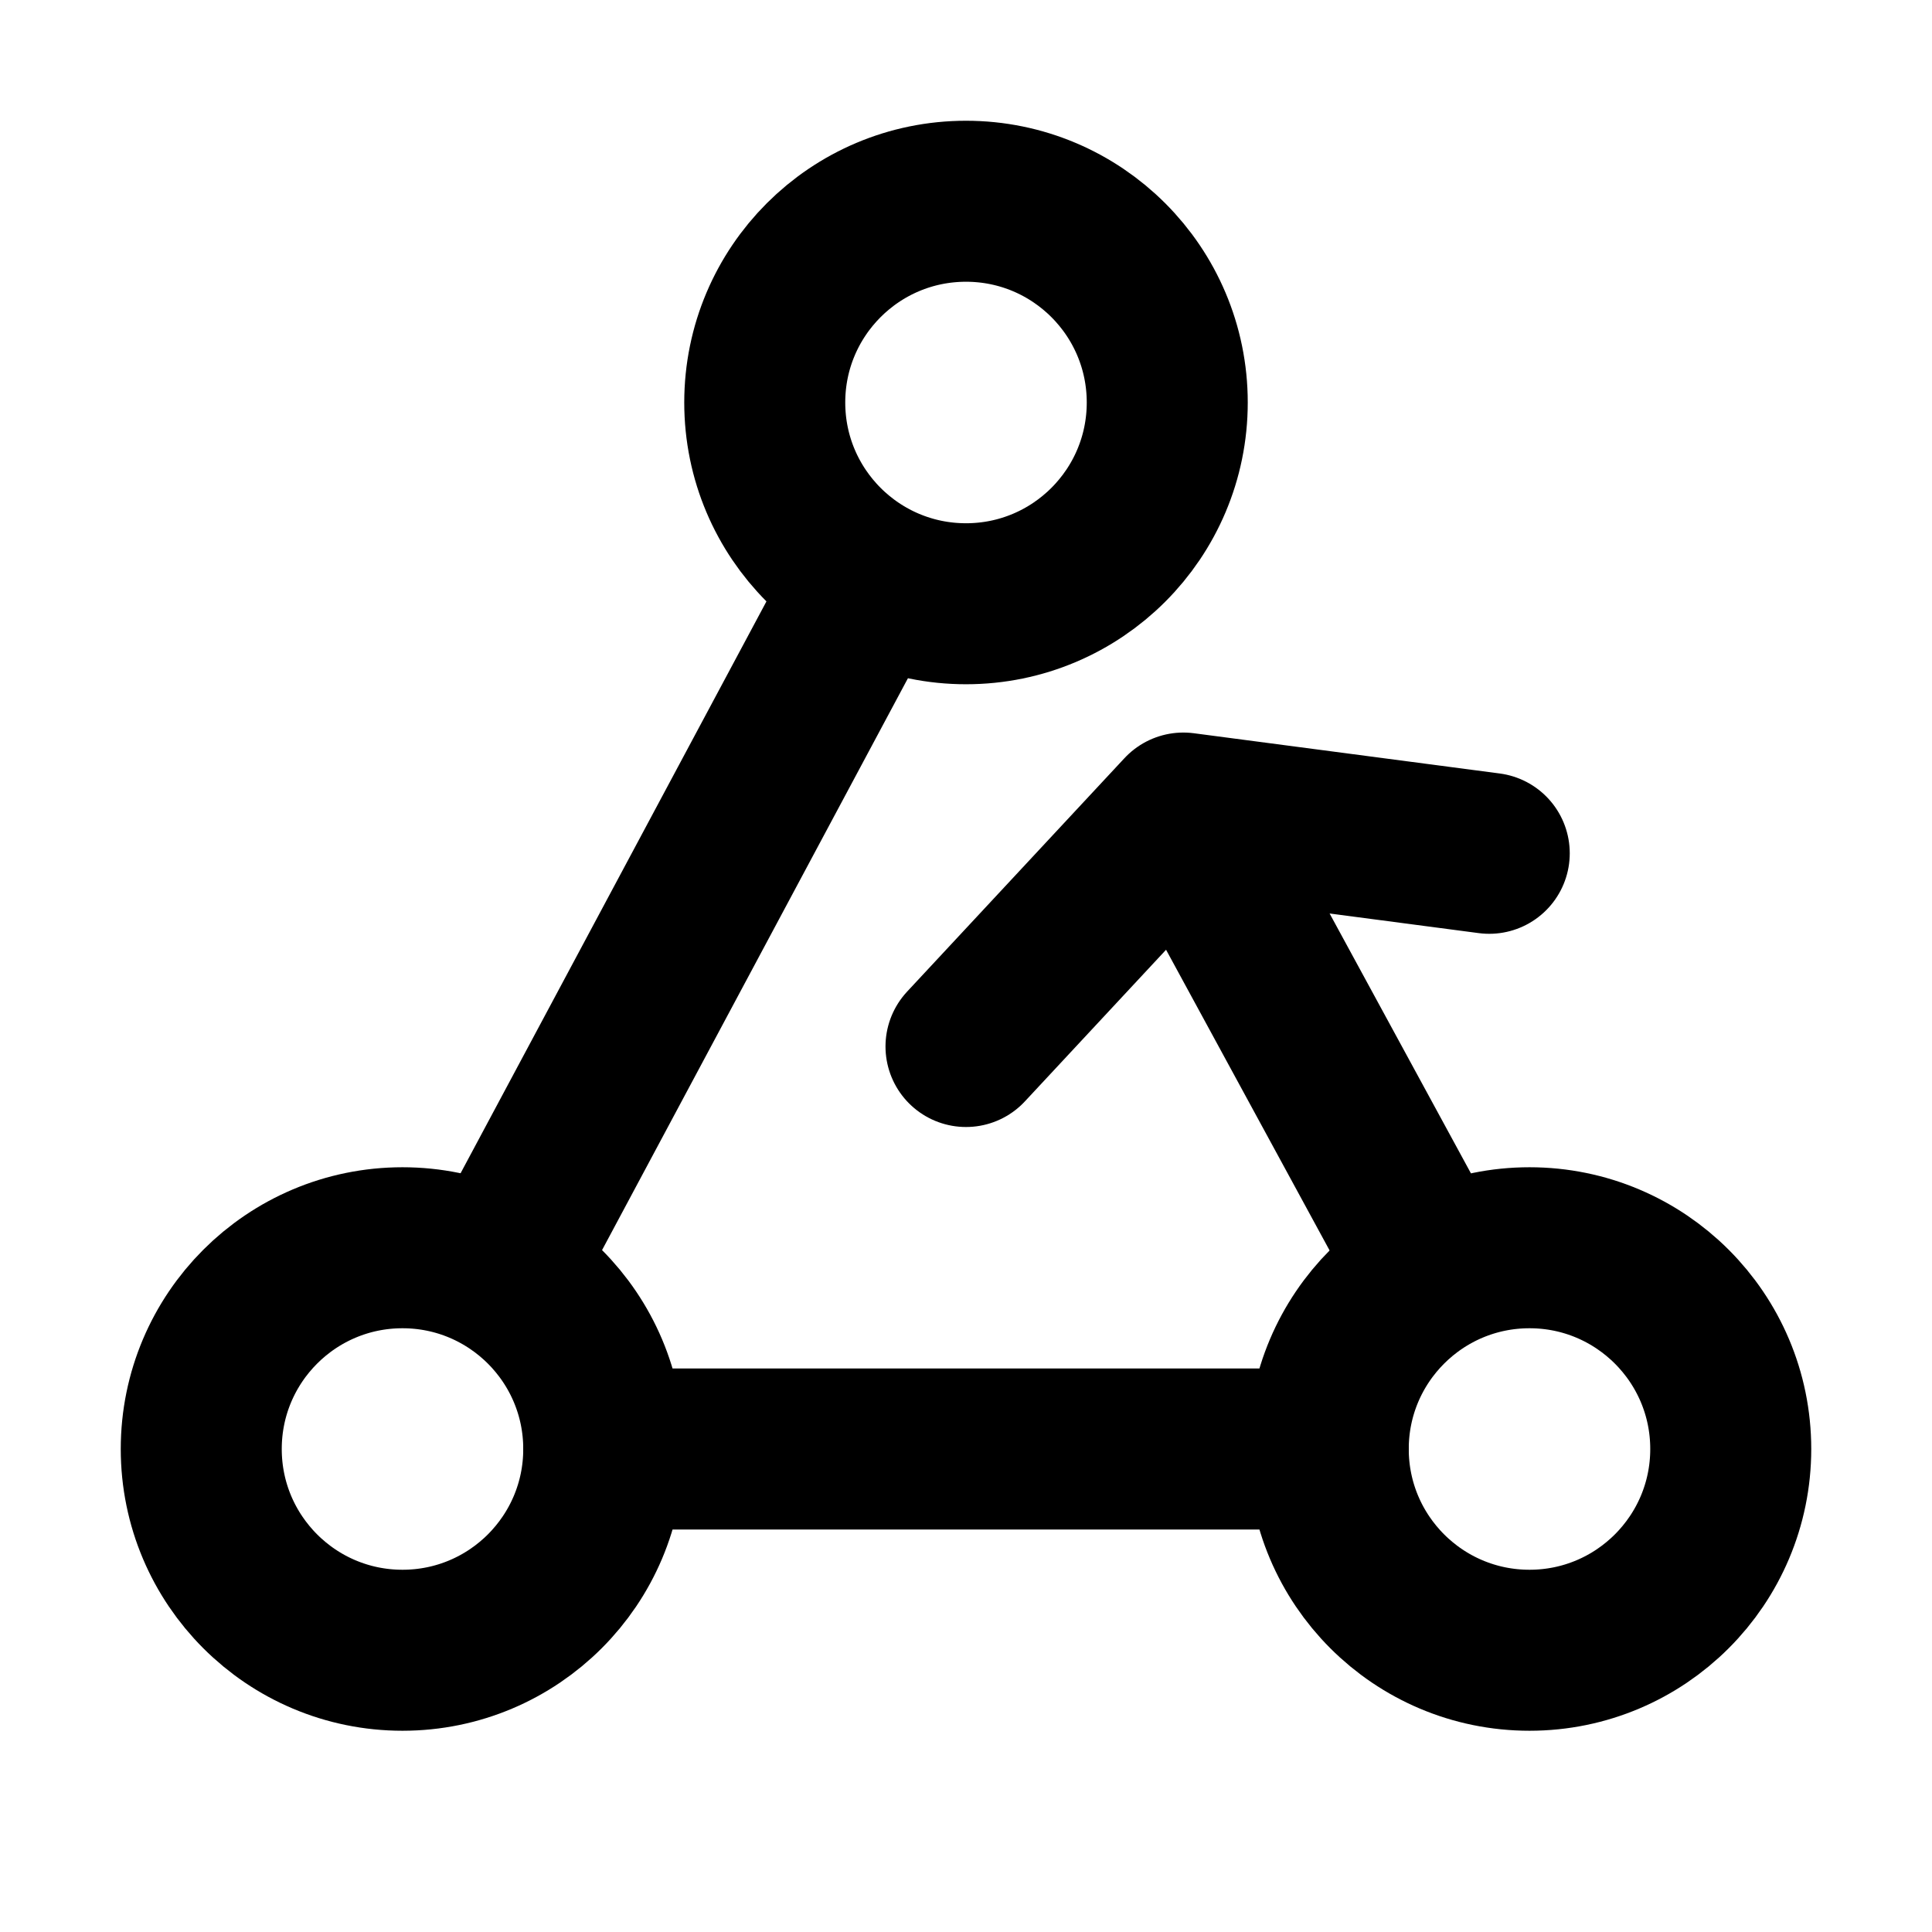
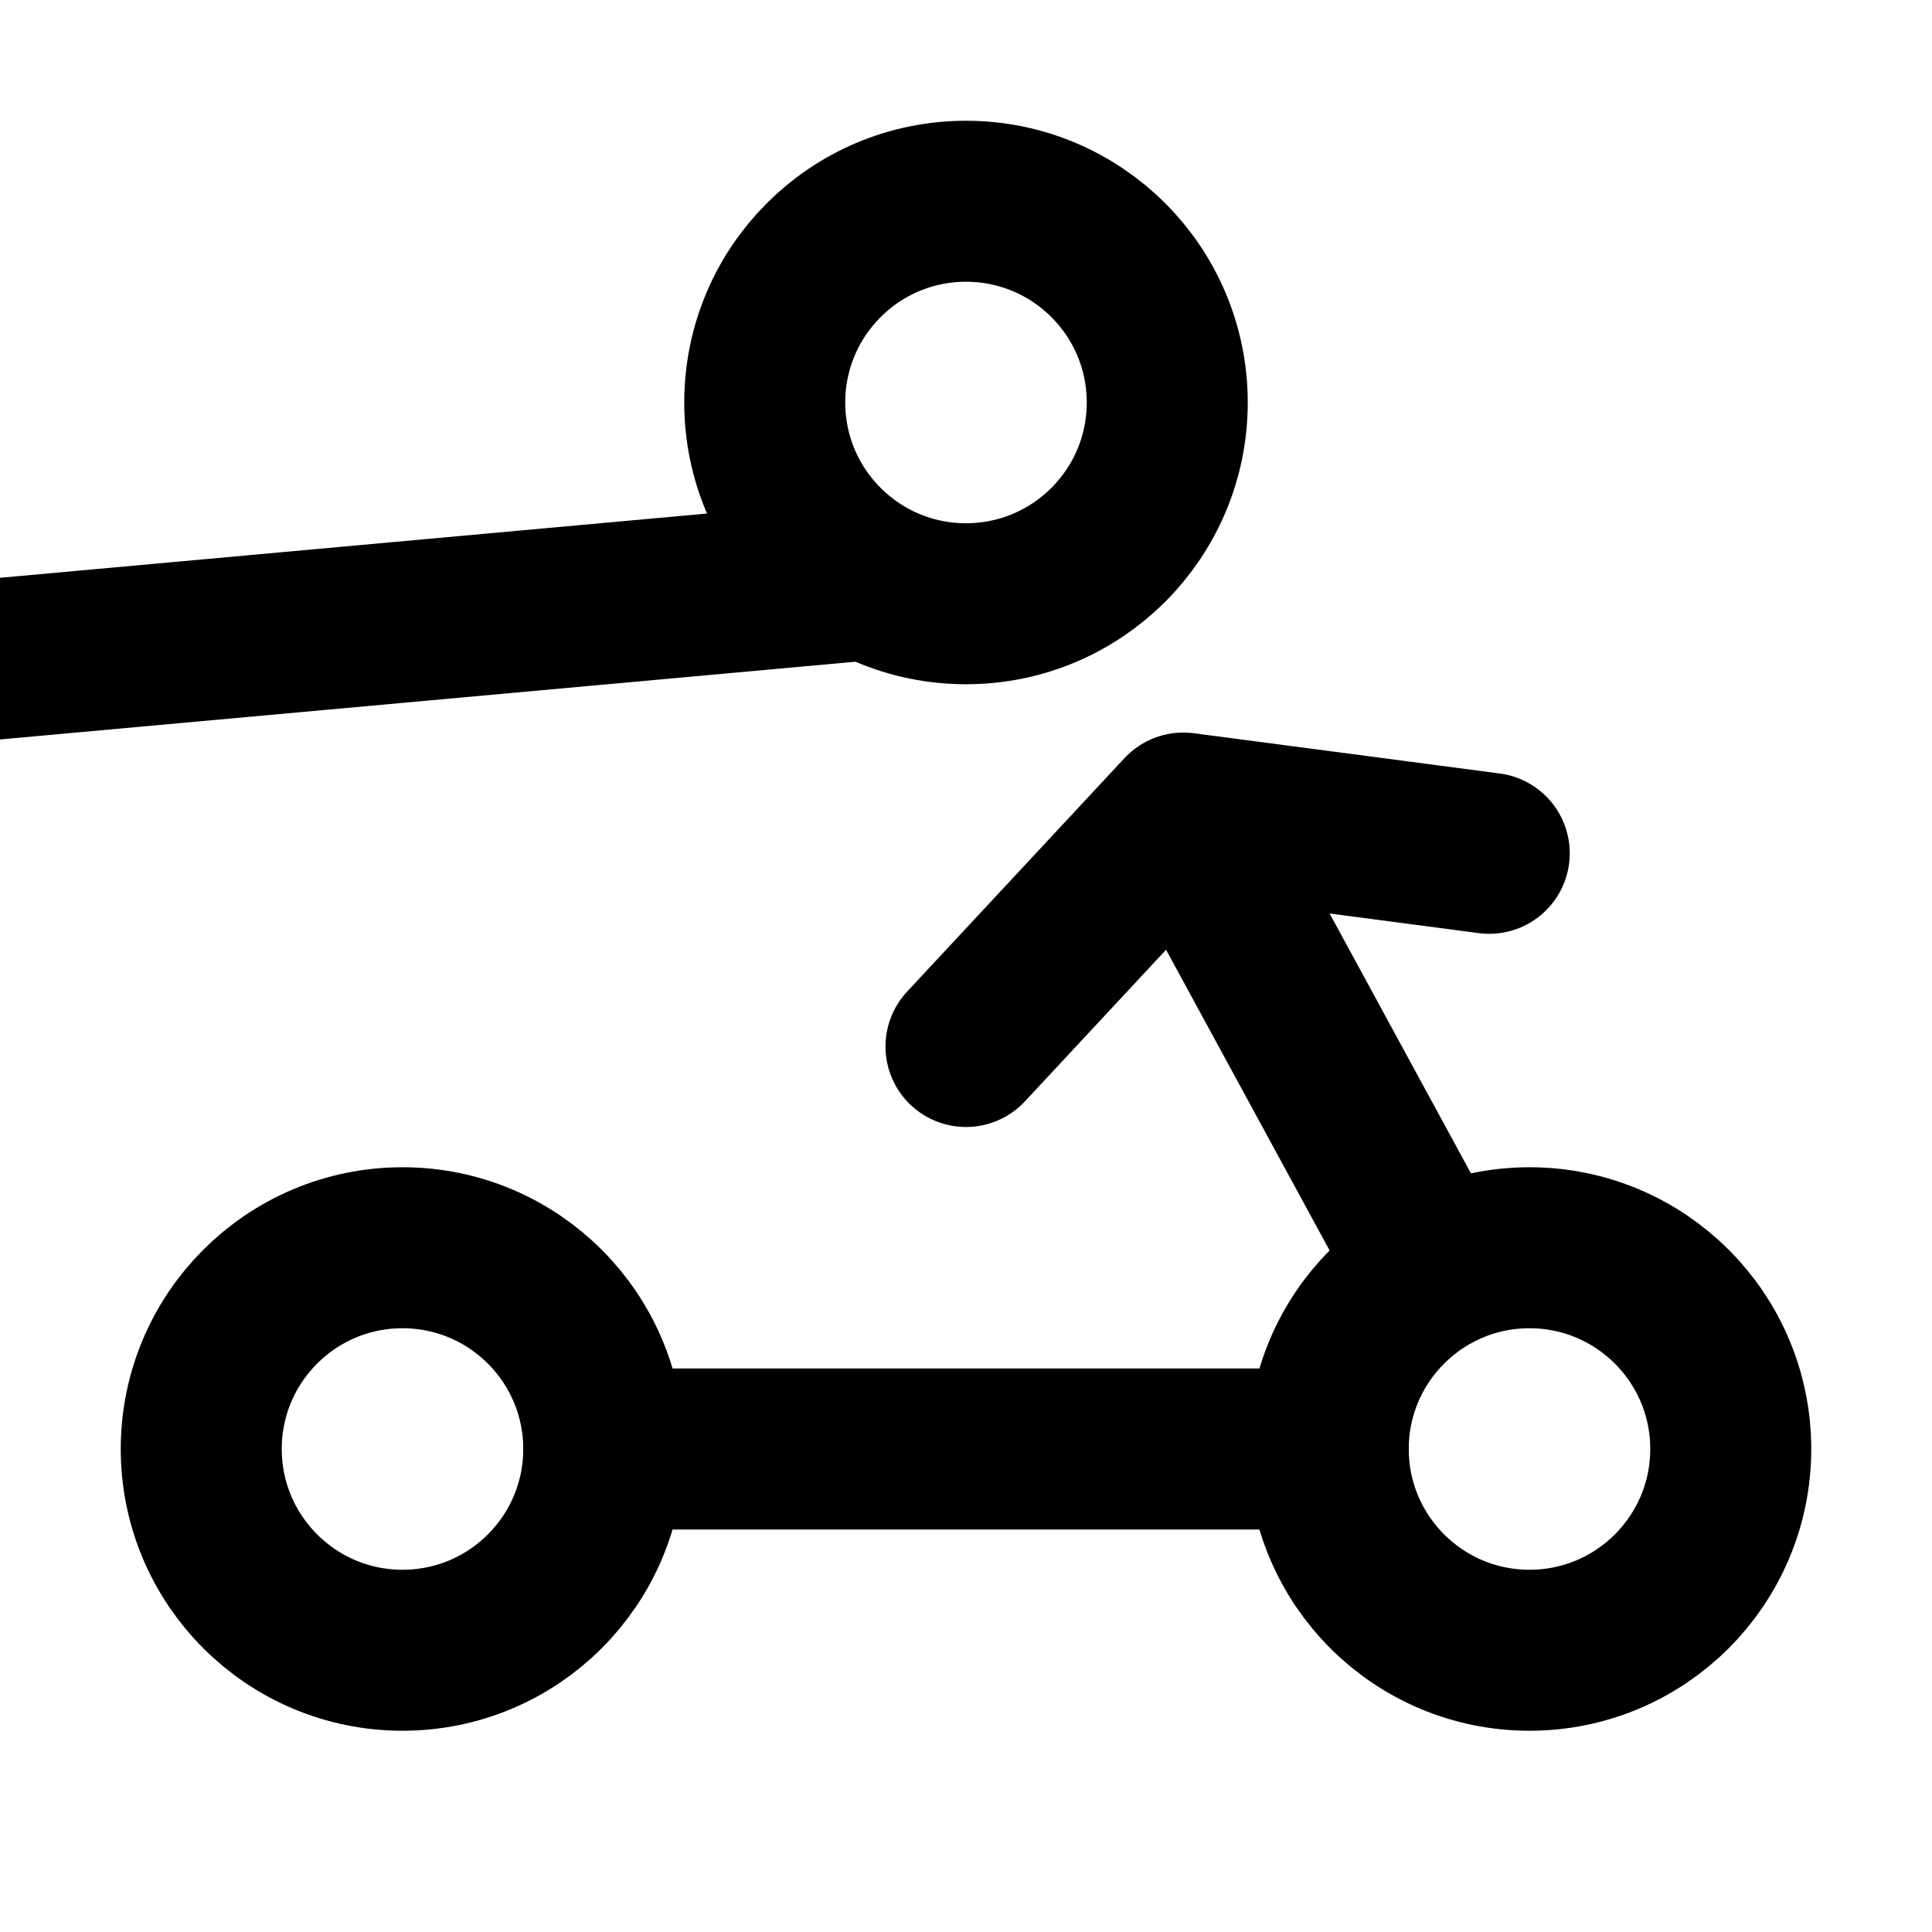
<svg xmlns="http://www.w3.org/2000/svg" width="24" height="24" viewBox="0 0 24 24" fill="none" stroke="currentColor" stroke-width="2" stroke-linecap="round" stroke-linejoin="round">
  <circle cx="12" cy="5" r="2.5" />
  <circle cx="5" cy="18" r="2.5" />
  <circle cx="19" cy="18" r="2.5" />
-   <path d="m10.8 7.2-4.6 8.6M7.5 18h9M17.8 15.8l-3.1-5.7M12 13l2.7-2.9 3.8.5" />
+   <path d="M10.8 7.2-4.6 8.6M7.5 18h9M17.8 15.8l-3.1-5.7M12 13l2.7-2.9 3.8.5" />
</svg>
